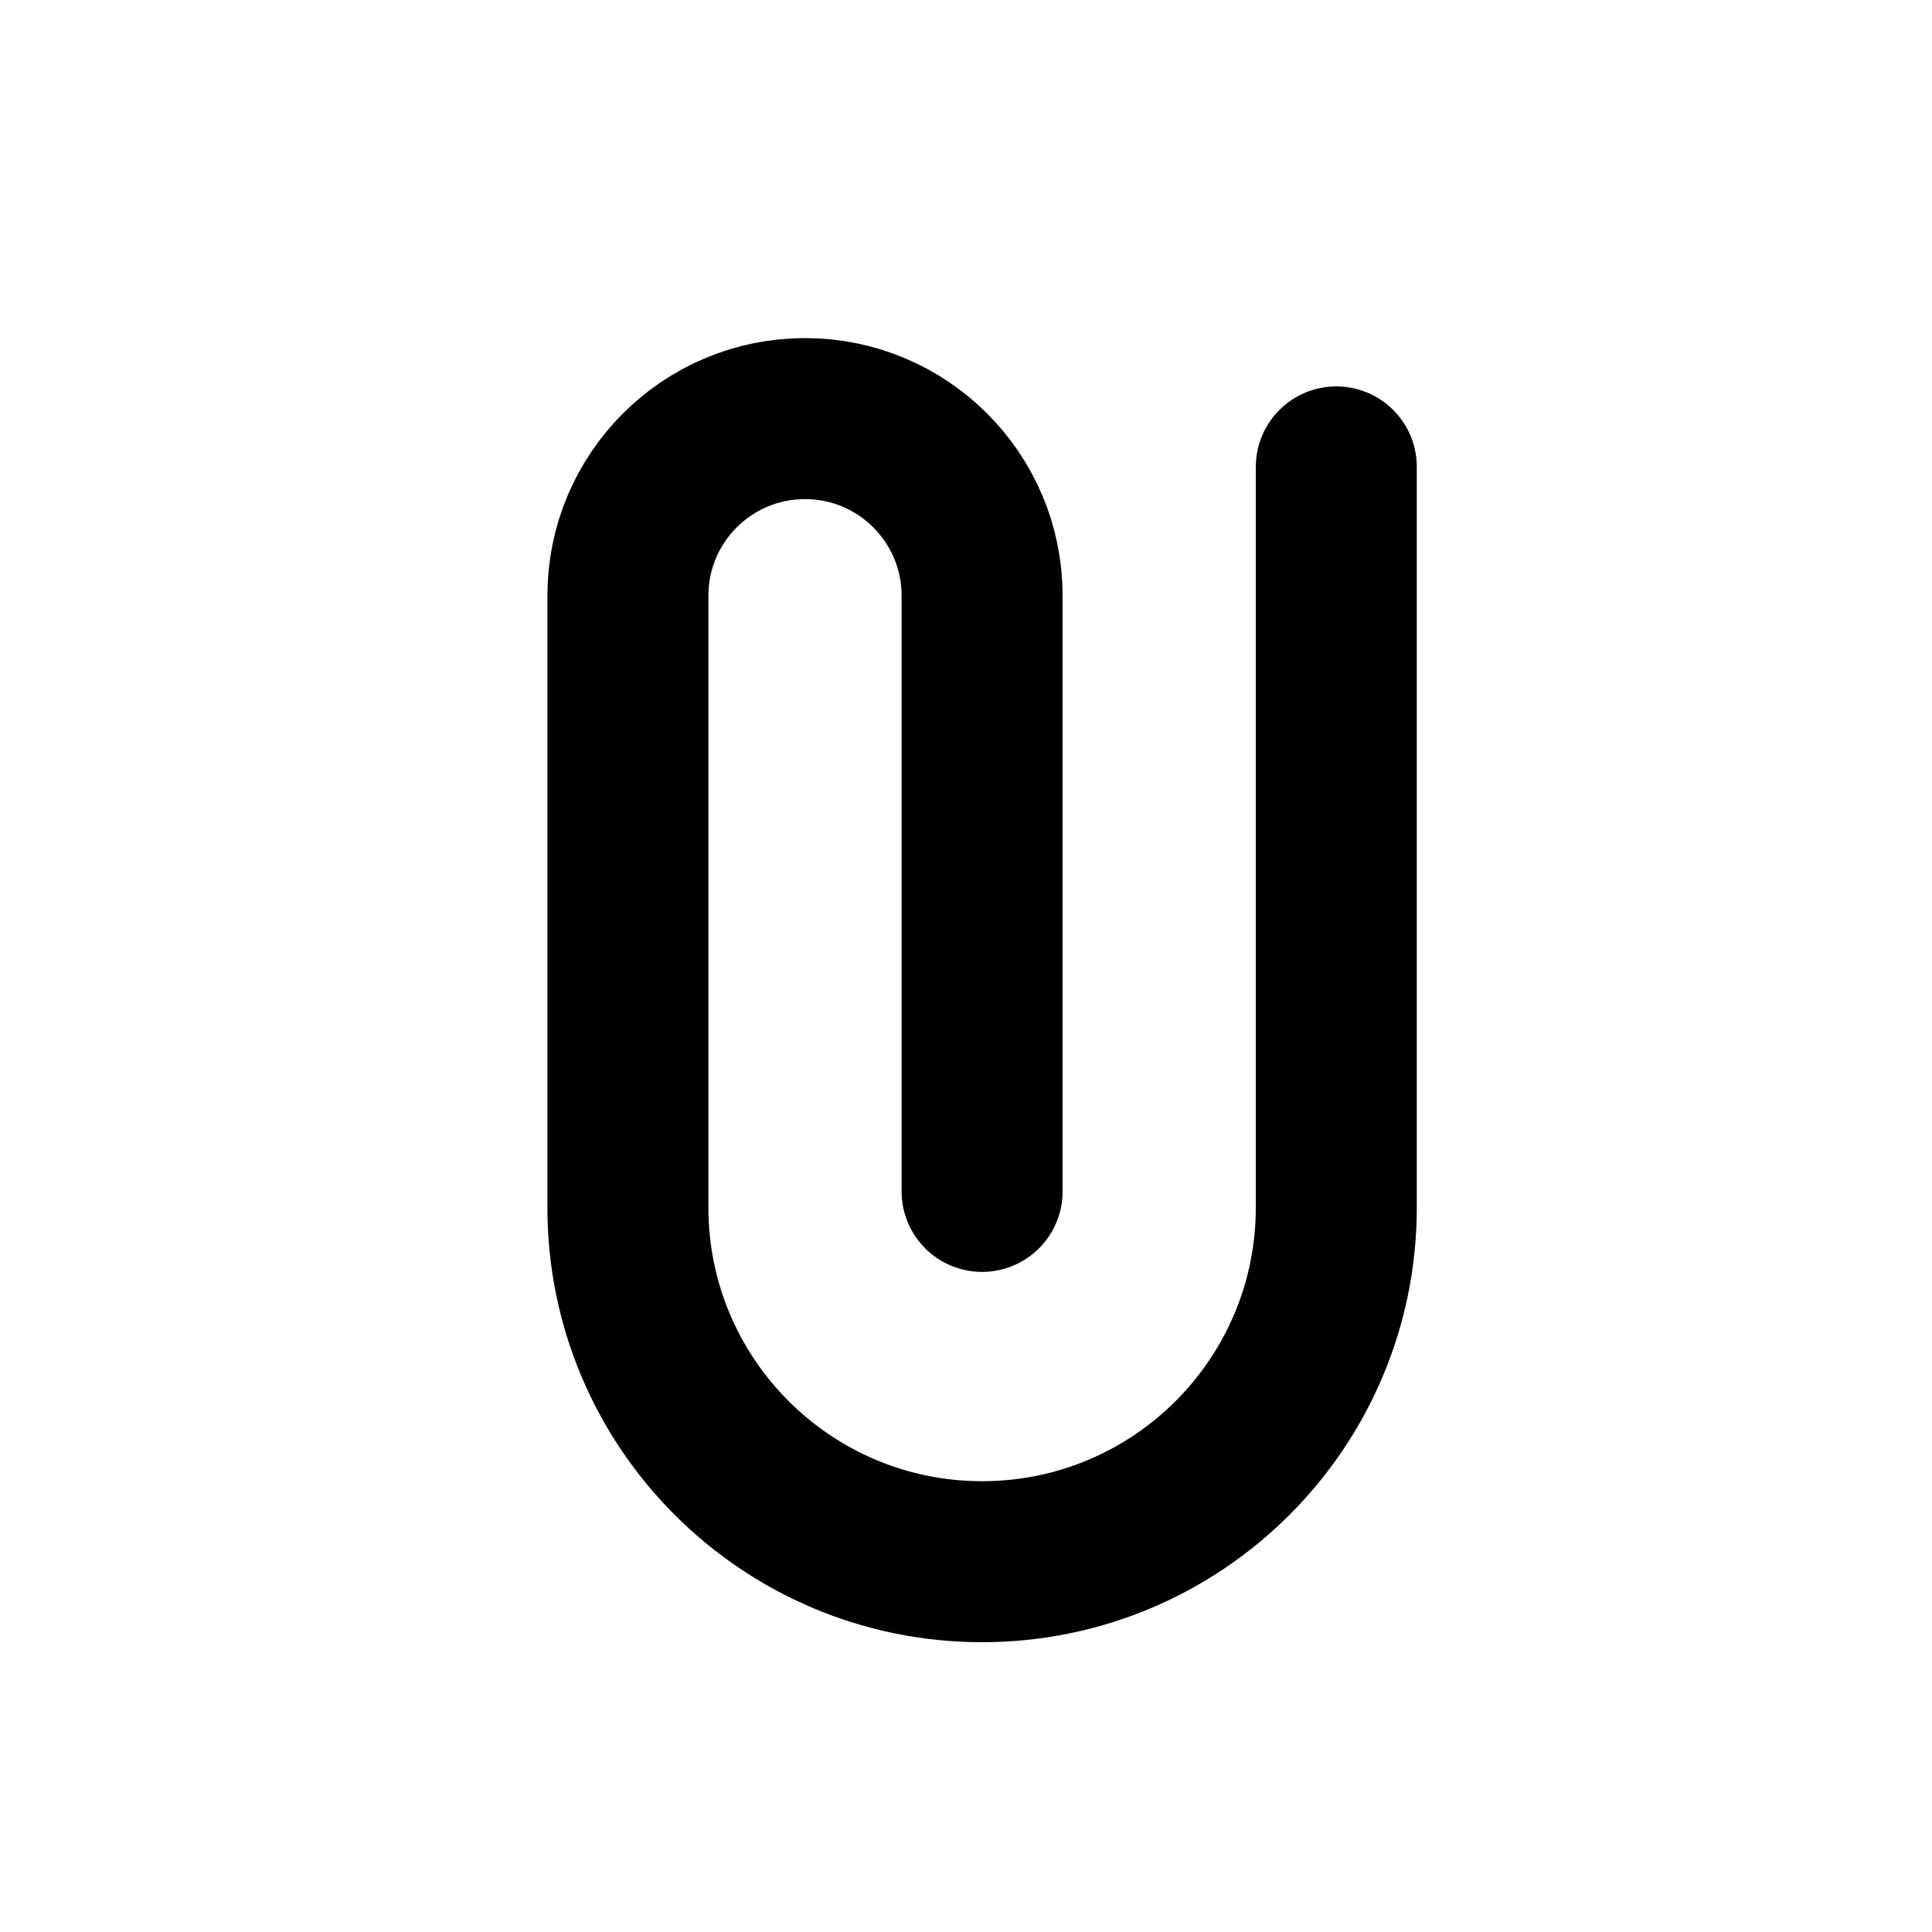
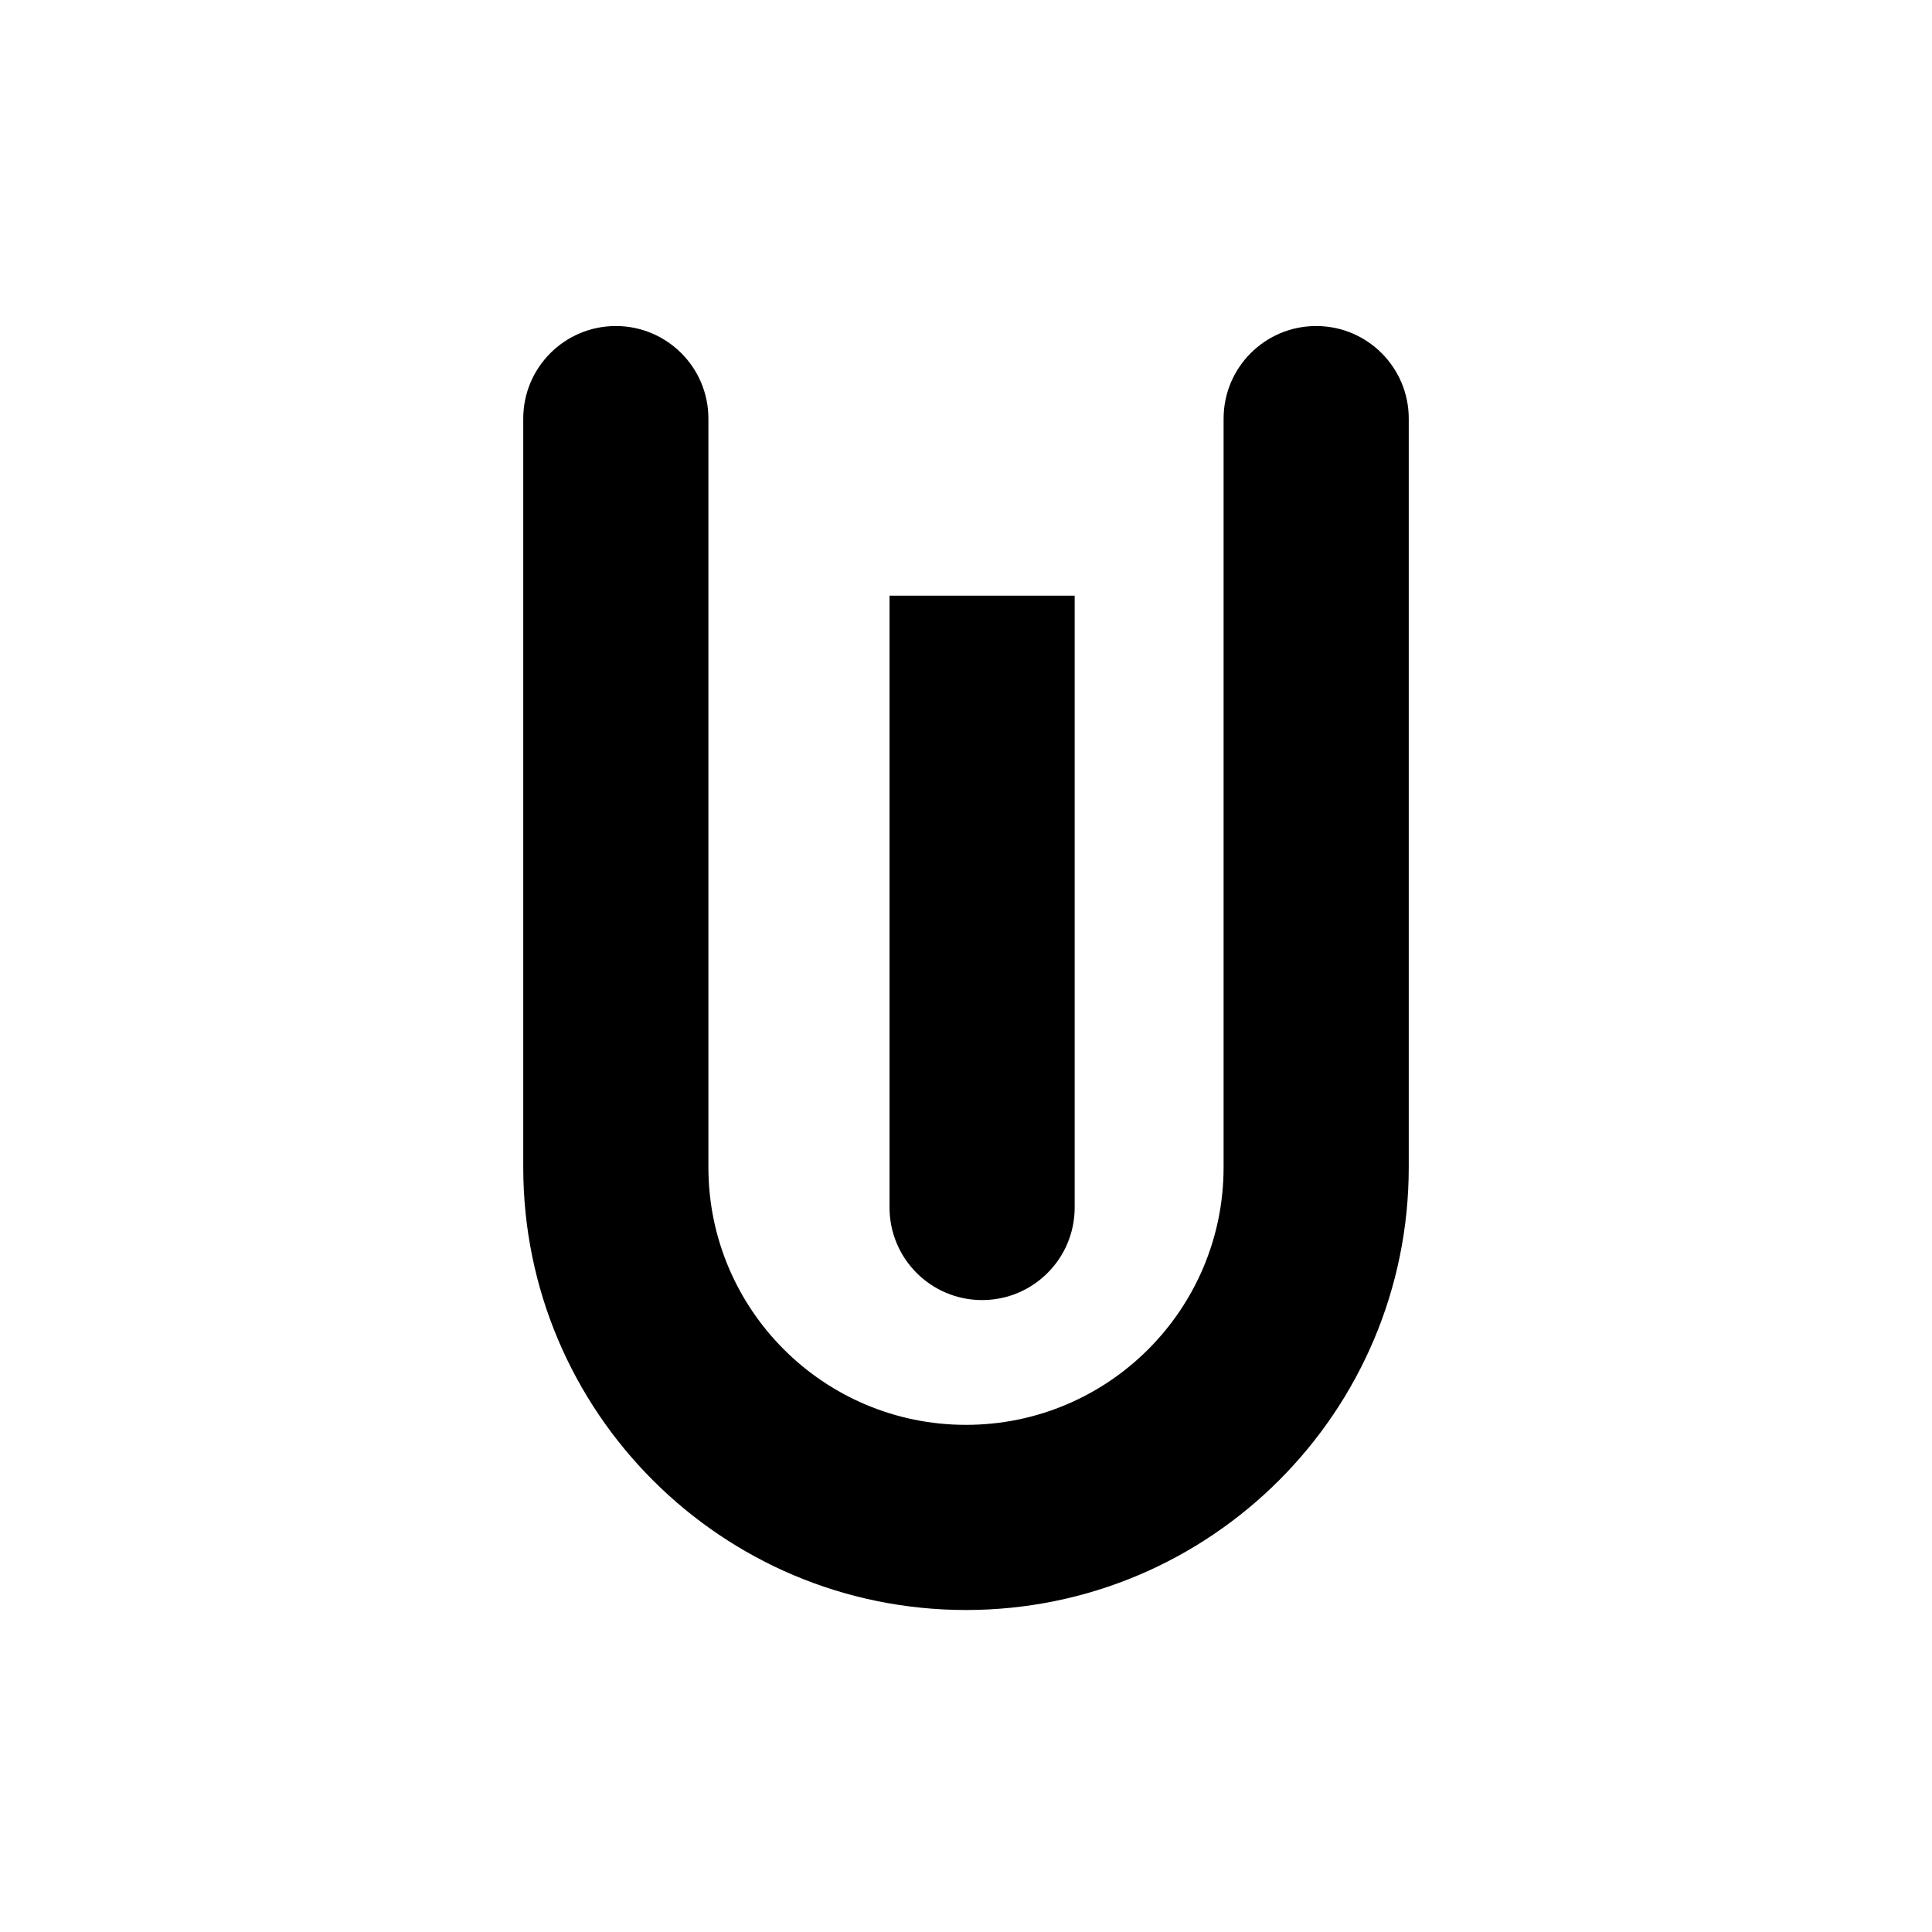
- <svg xmlns="http://www.w3.org/2000/svg" viewBox="0 0 24 24" fill="none" stroke="#000000" stroke-width="2" stroke-linecap="round" stroke-linejoin="round">
-   <path d="M16.6 5.8v9.2a4.4 4.4 0 0 1-8.8 0V7.4a2.2 2.2 0 1 1 4.4 0v7.4" />
+ <svg xmlns="http://www.w3.org/2000/svg" viewBox="0 0 24 24">
+   <path fill="#000000" d="M6.5 5.2A1.15 1.15 0 0 1 8.8 5.2v9.3a3.2 3.2 0 0 0 6.4 0V5.2a1.15 1.15 0 0 1 2.3 0v9.3a5.5 5.5 0 0 1-11 0zm4.55 2.2h2.3v7.6a1.15 1.15 0 0 1-2.3 0z" />
</svg>
